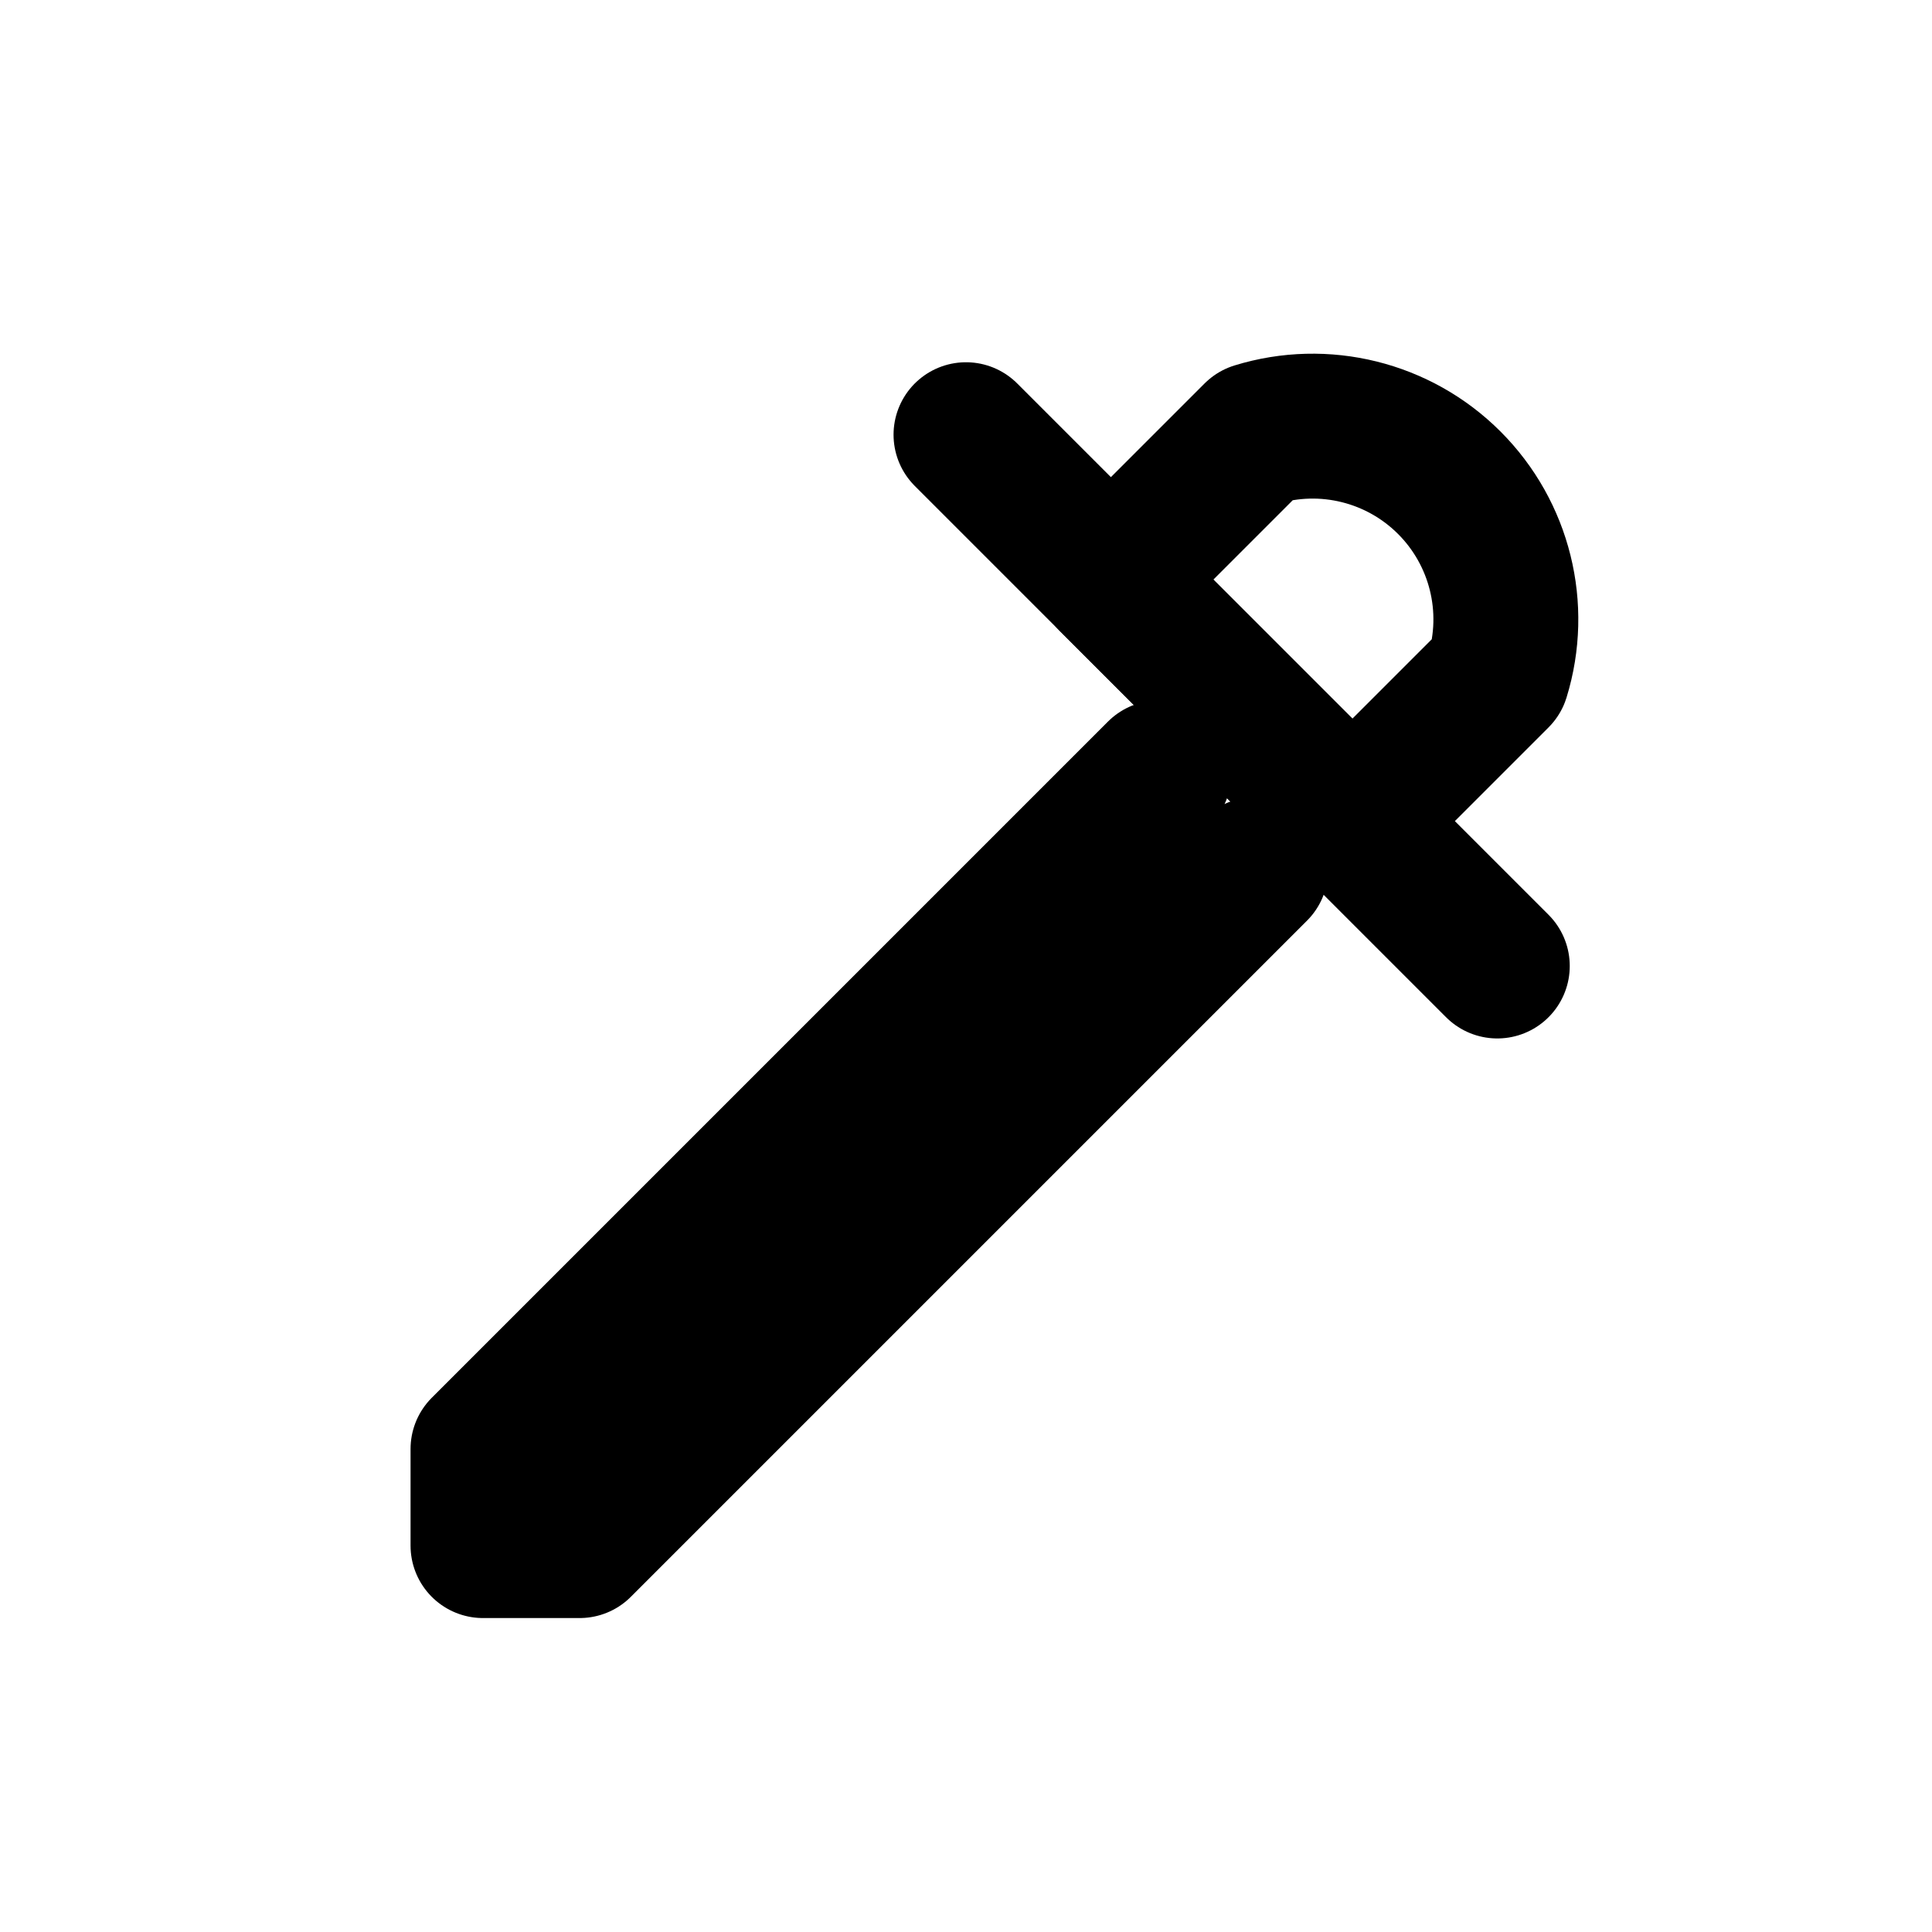
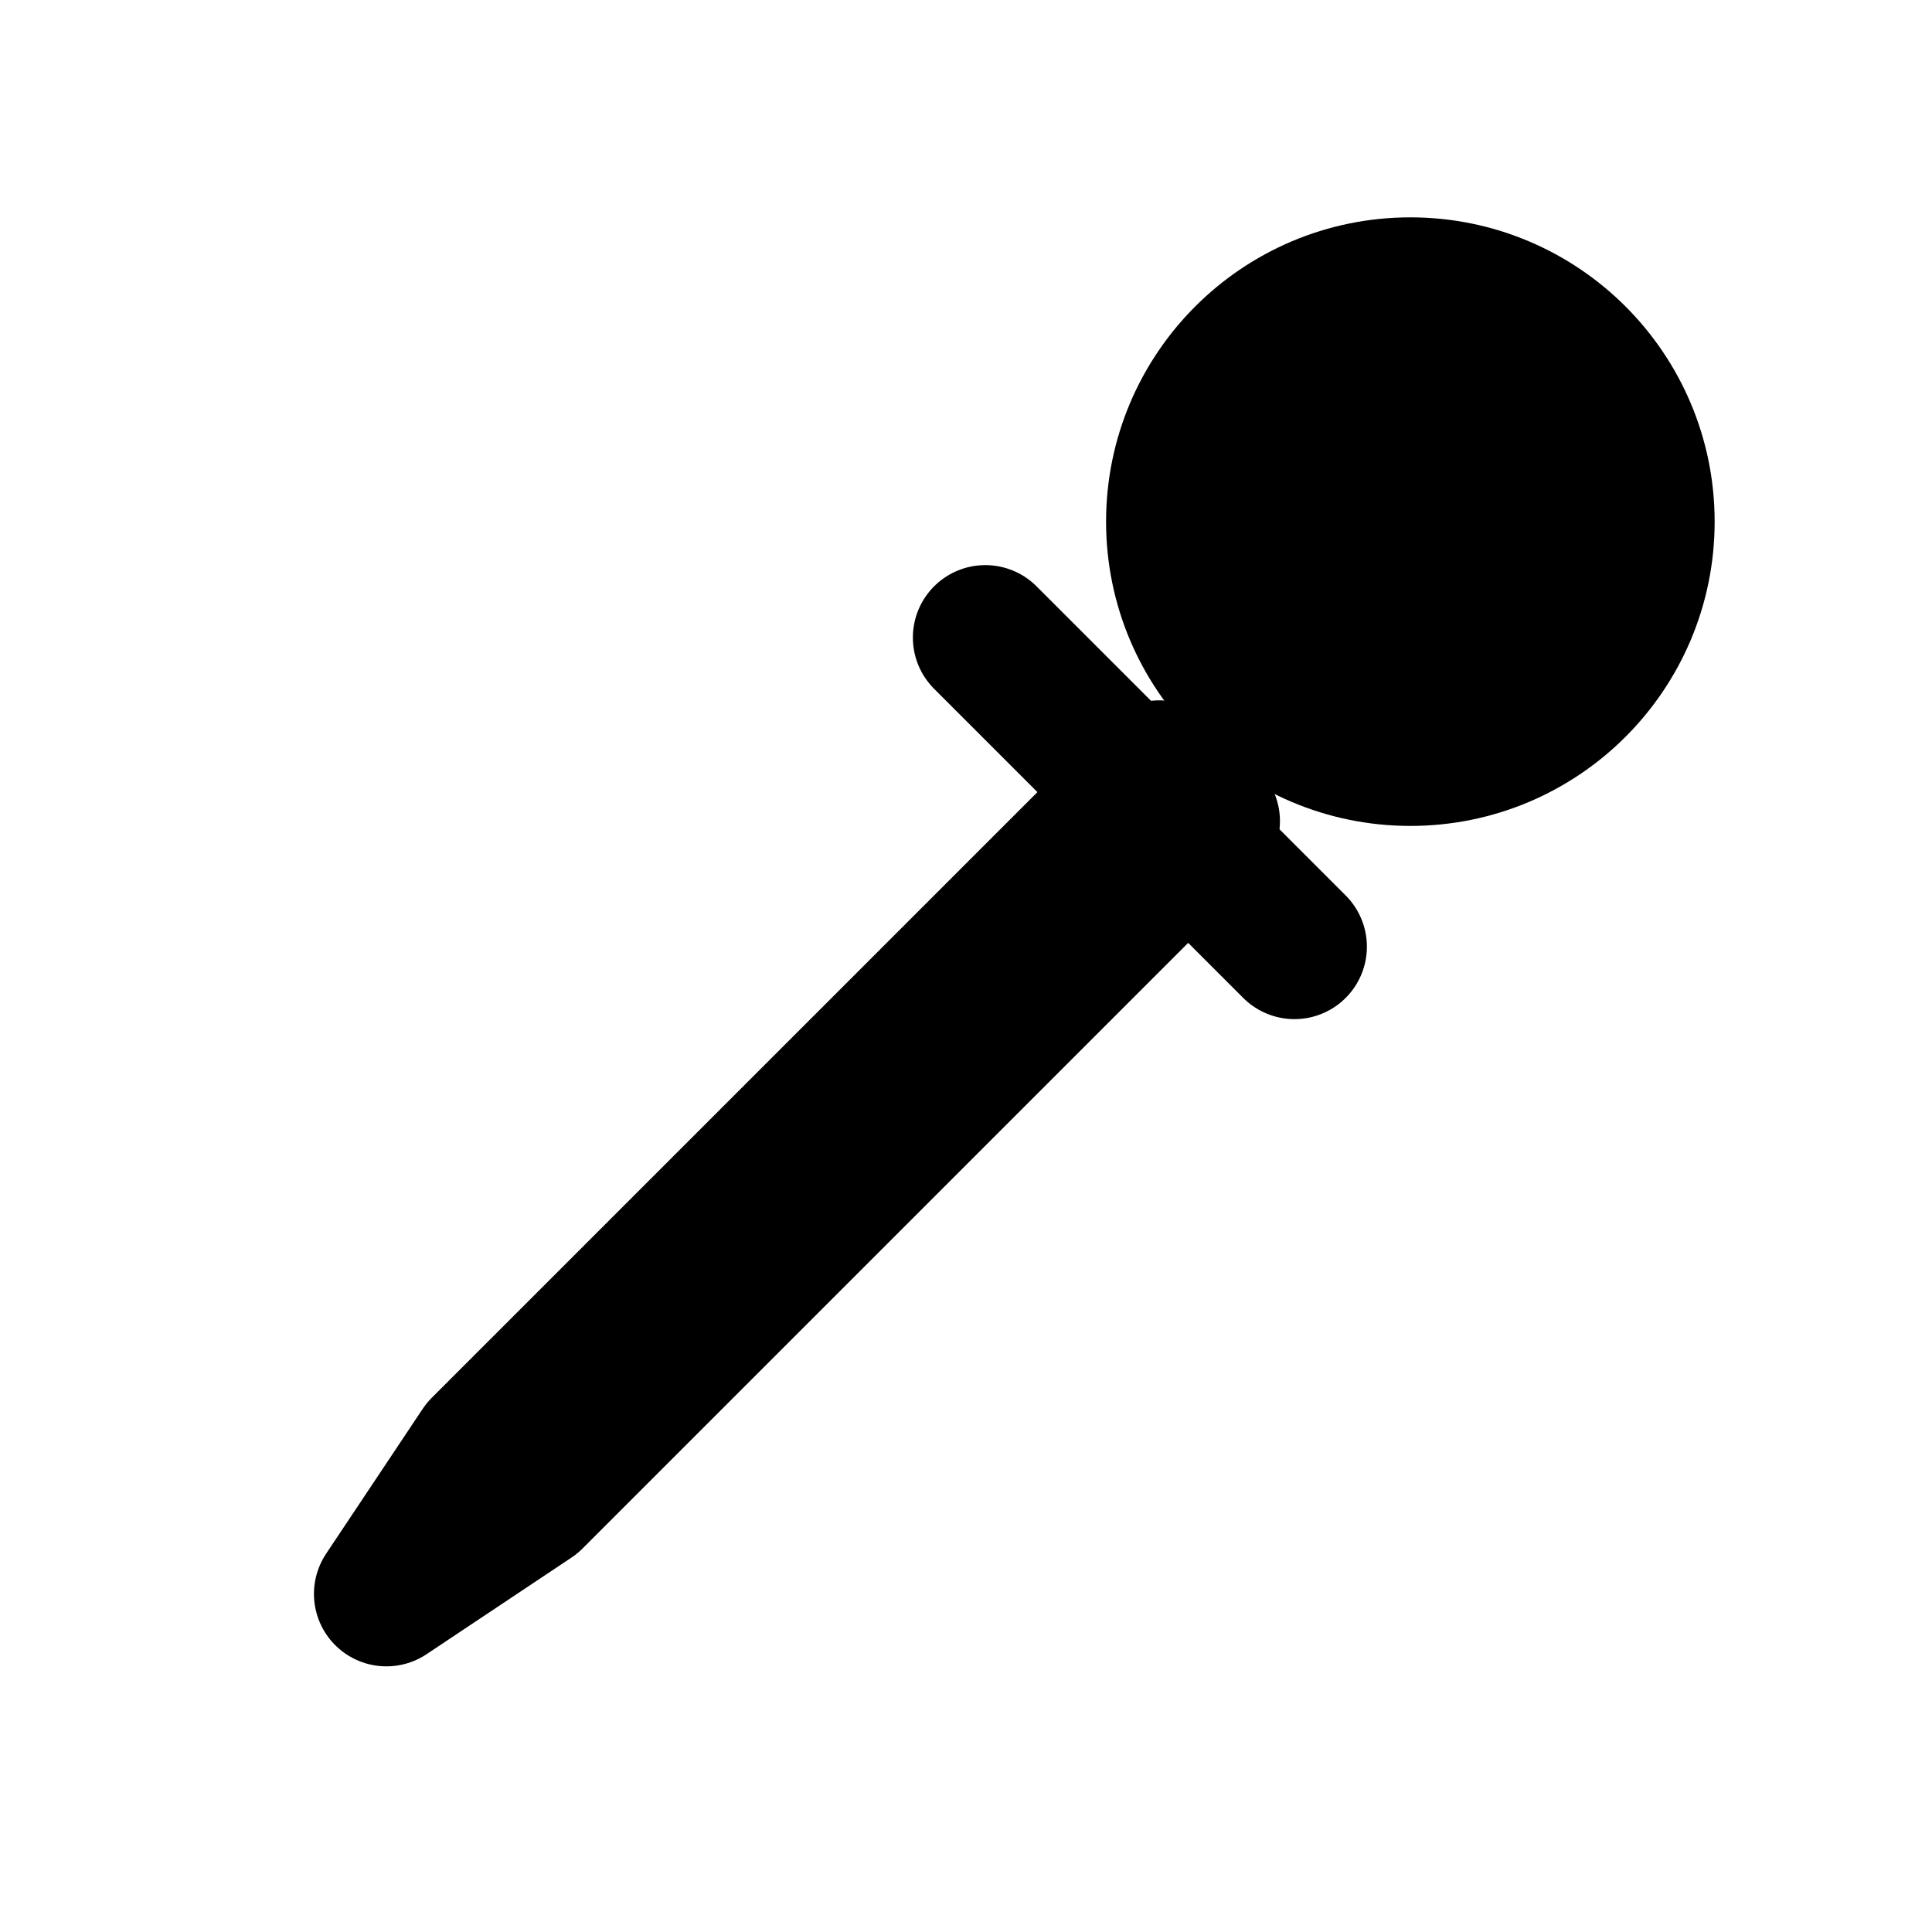
<svg xmlns="http://www.w3.org/2000/svg" viewBox="0 0 20 20" fill="none" stroke="currentColor" stroke-width="1.5" stroke-linecap="round" stroke-linejoin="round">
-   <path d="M13 4.5a2 2 0 0 1 2.5 2.5L14 8.5 11.5 6Z" />
-   <path d="M10 4.5l5.5 5.5" />
-   <path d="M12 8 5 15v1h1l7-7" />
+   <circle cx="14.6" cy="5.4" r="2.4" fill="currentColor" />
+   <path d="M10.2 6.6 13.4 9.8" />
+   <path d="M12 8 5 15 4 16.5 5.5 15.5 12.5 8.5" />
</svg>
